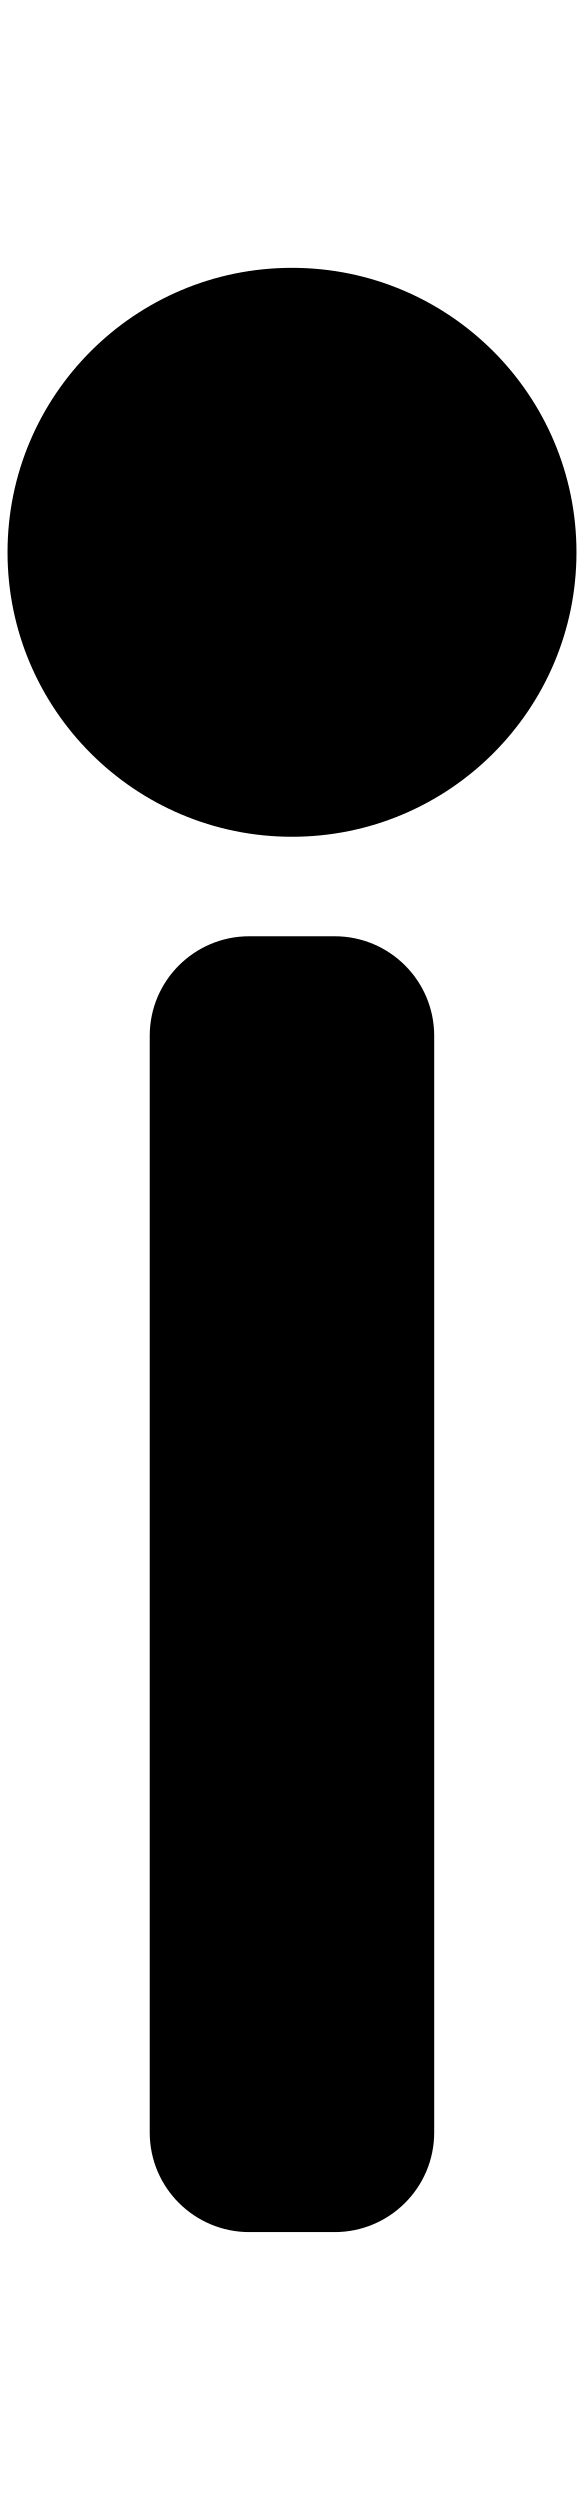
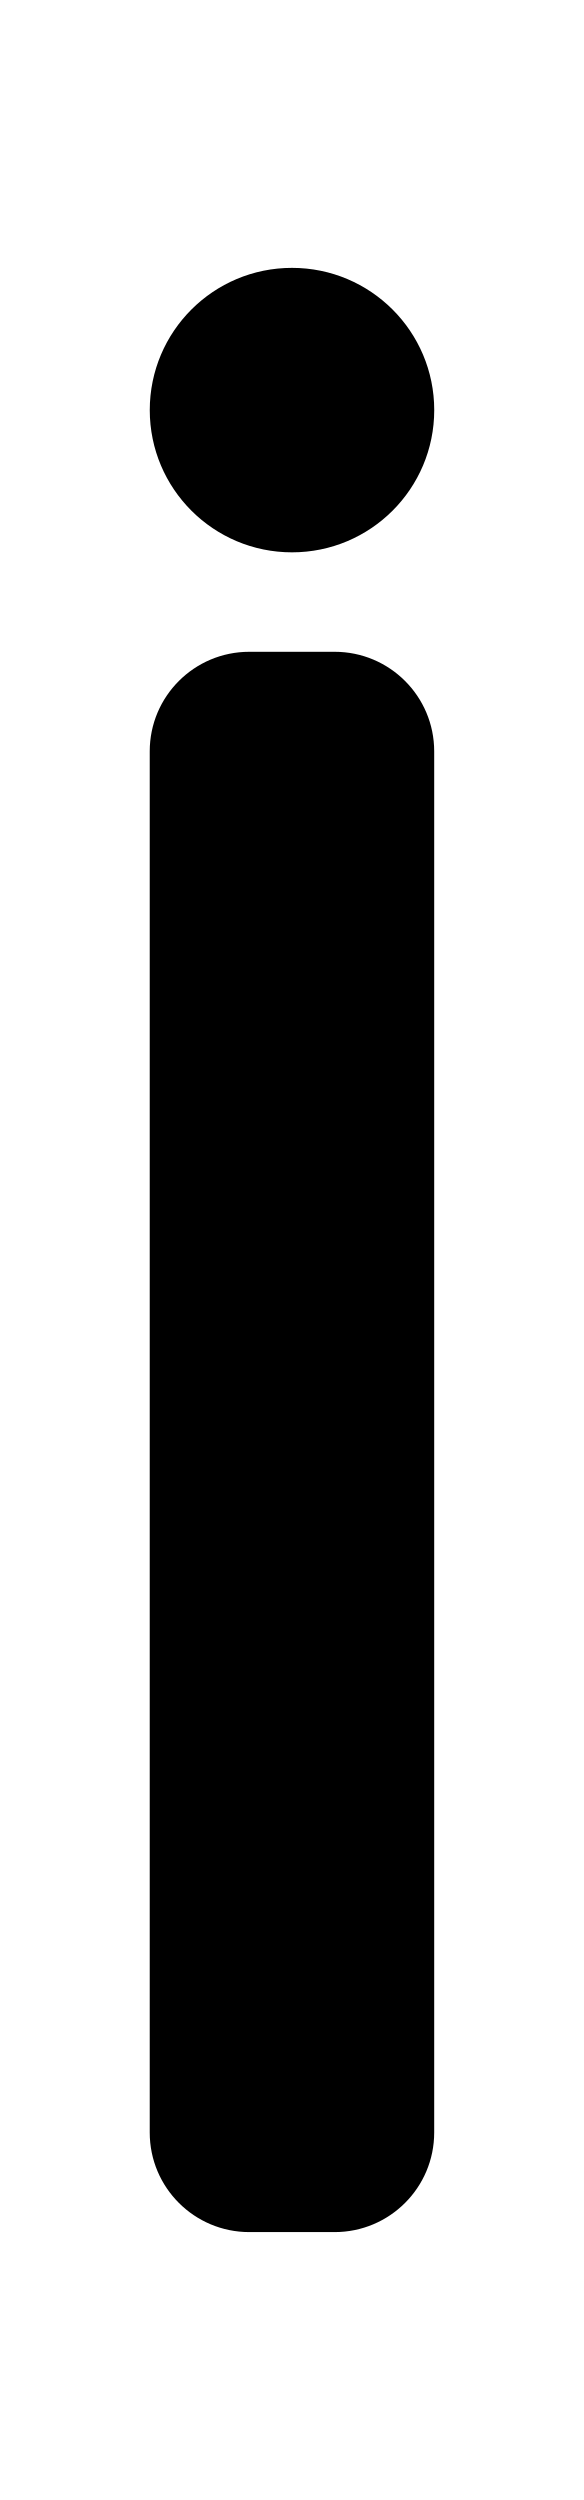
<svg xmlns="http://www.w3.org/2000/svg" viewBox="0 0 821.735 3517.998">
-   <circle cx="410.9" cy="777.2" r="400.3" fill="#000000" stroke="none" />
-   <rect x="210.7" y="1317.5" width="400.3" height="1823.5" rx="140.1" ry="140.1" fill="#000000" stroke="none" />
+   <circle cx="410.9" cy="577.1" r="200.15" fill="#000000" stroke="none" />
+   <rect x="210.7" y="917.2" width="400.3" height="2223.8" rx="140.1" ry="140.1" fill="#000000" stroke="none" />
</svg>
